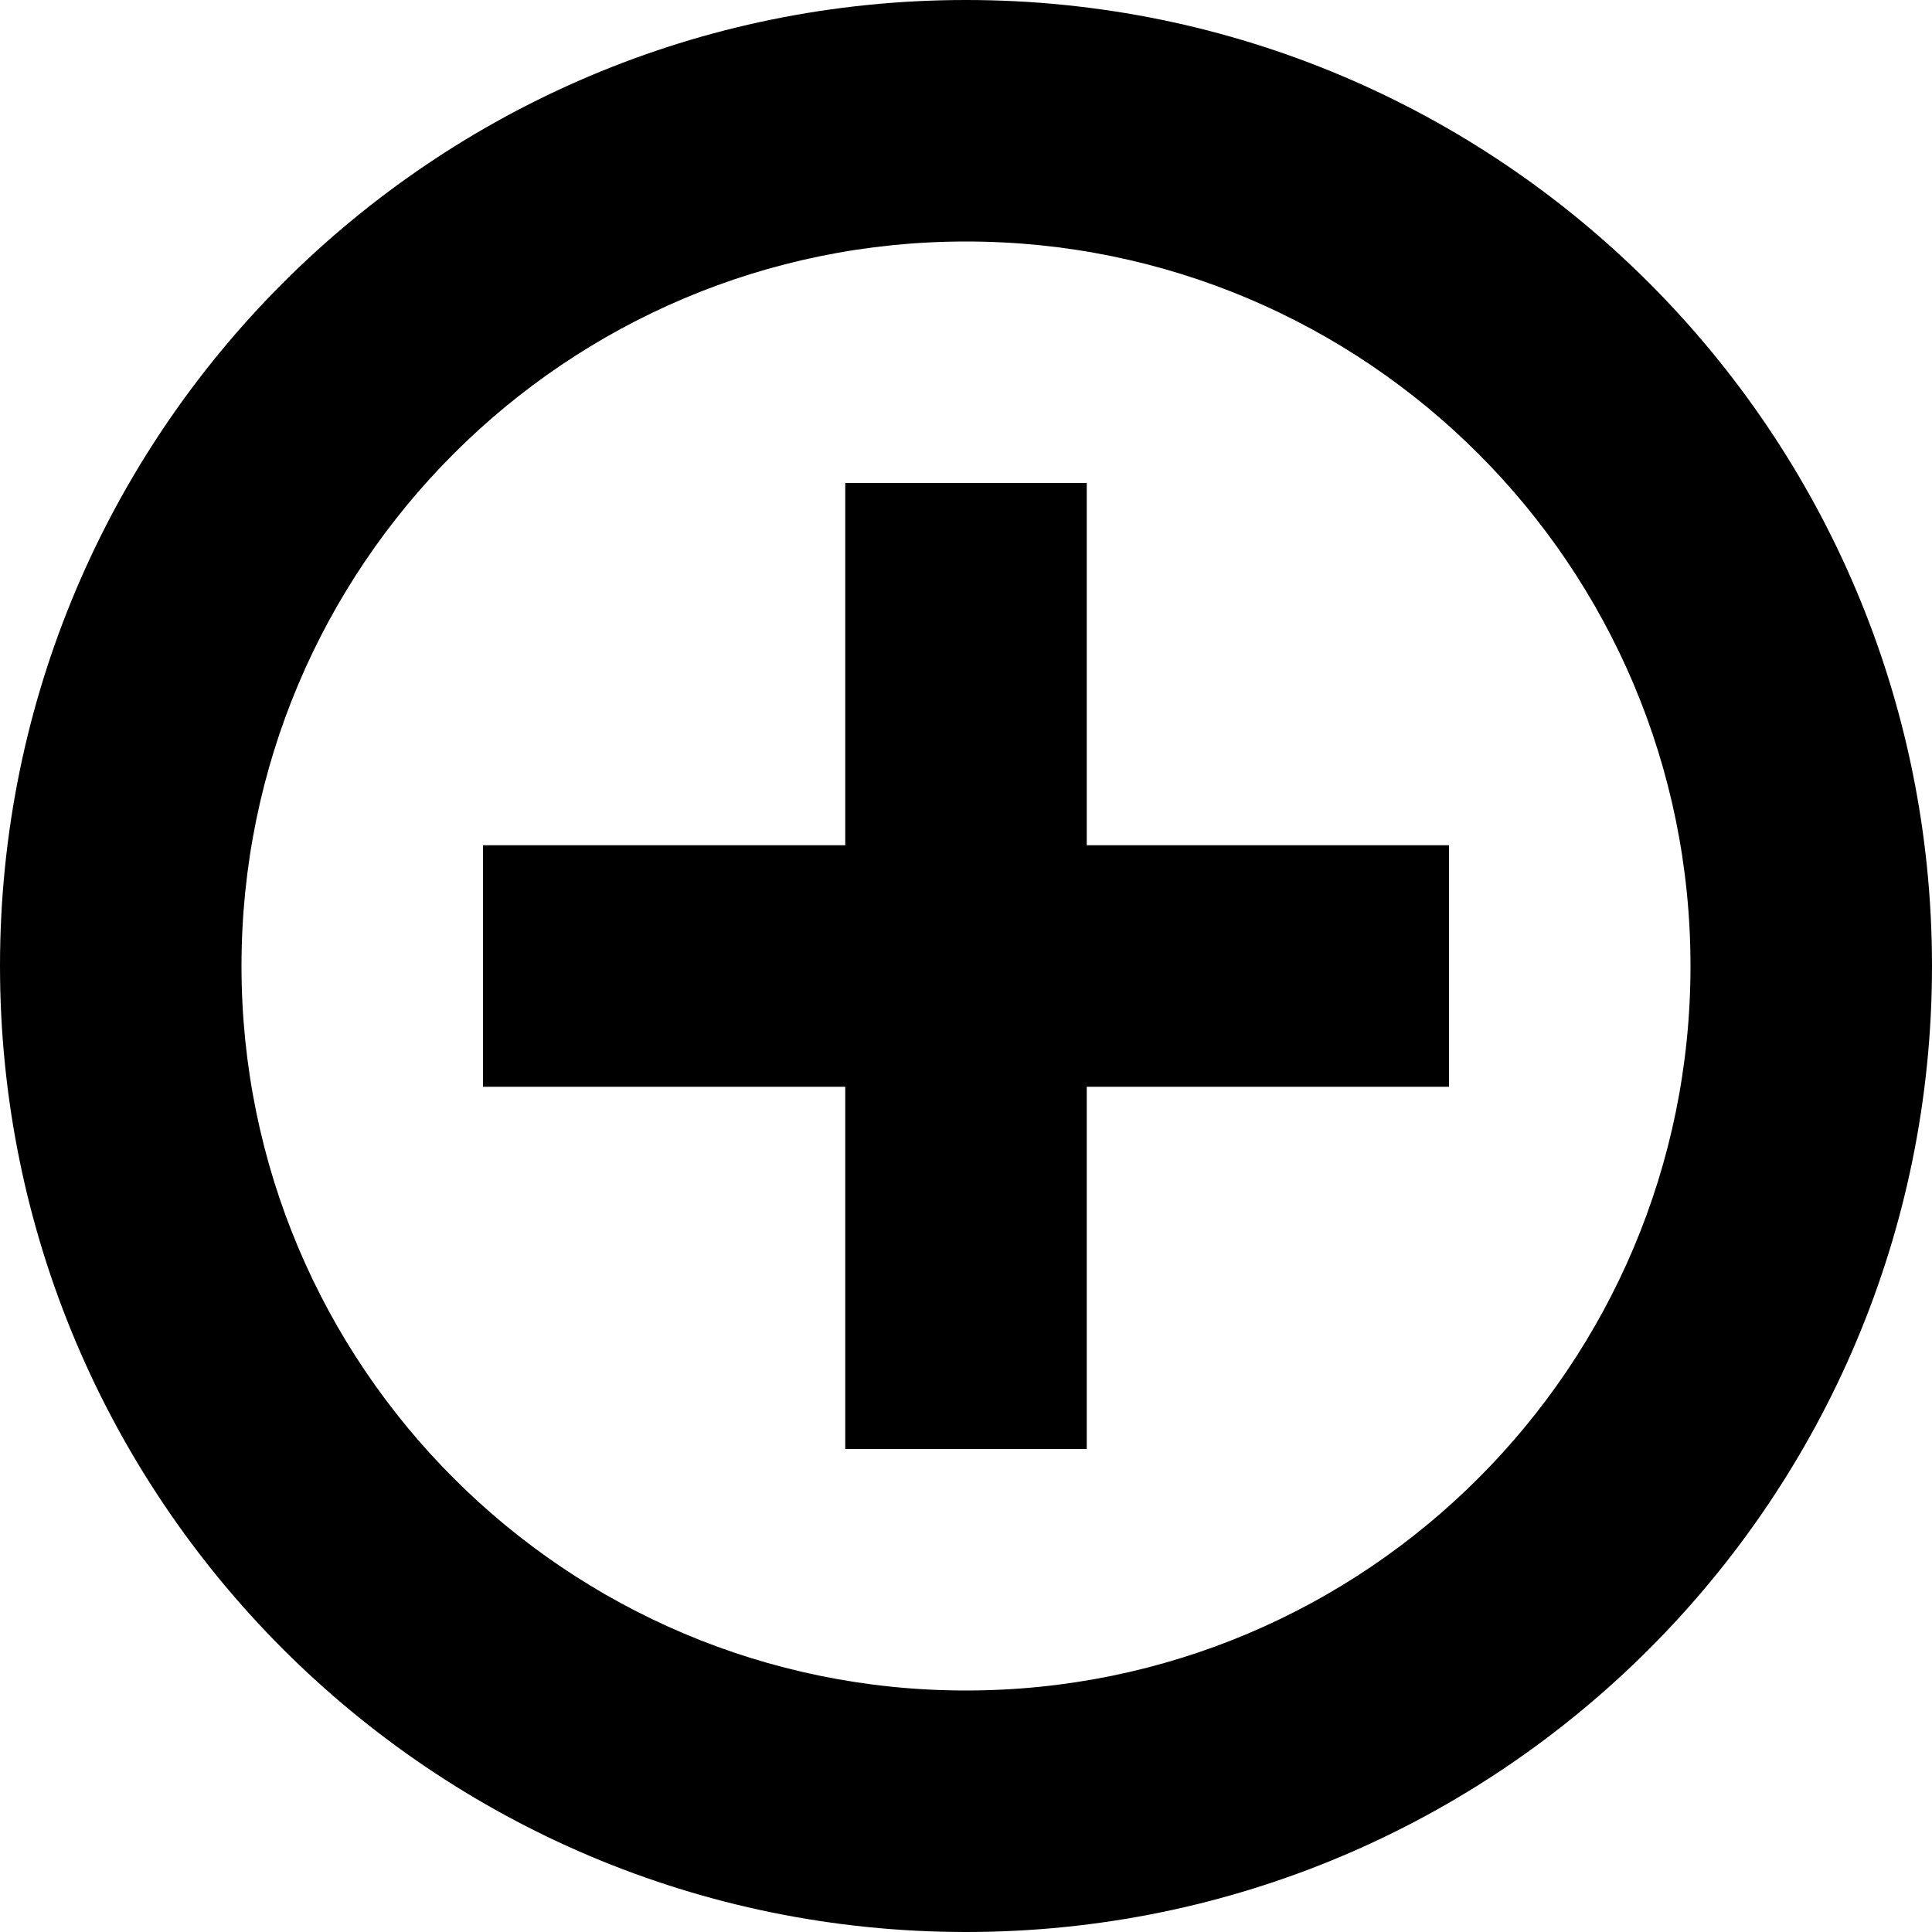
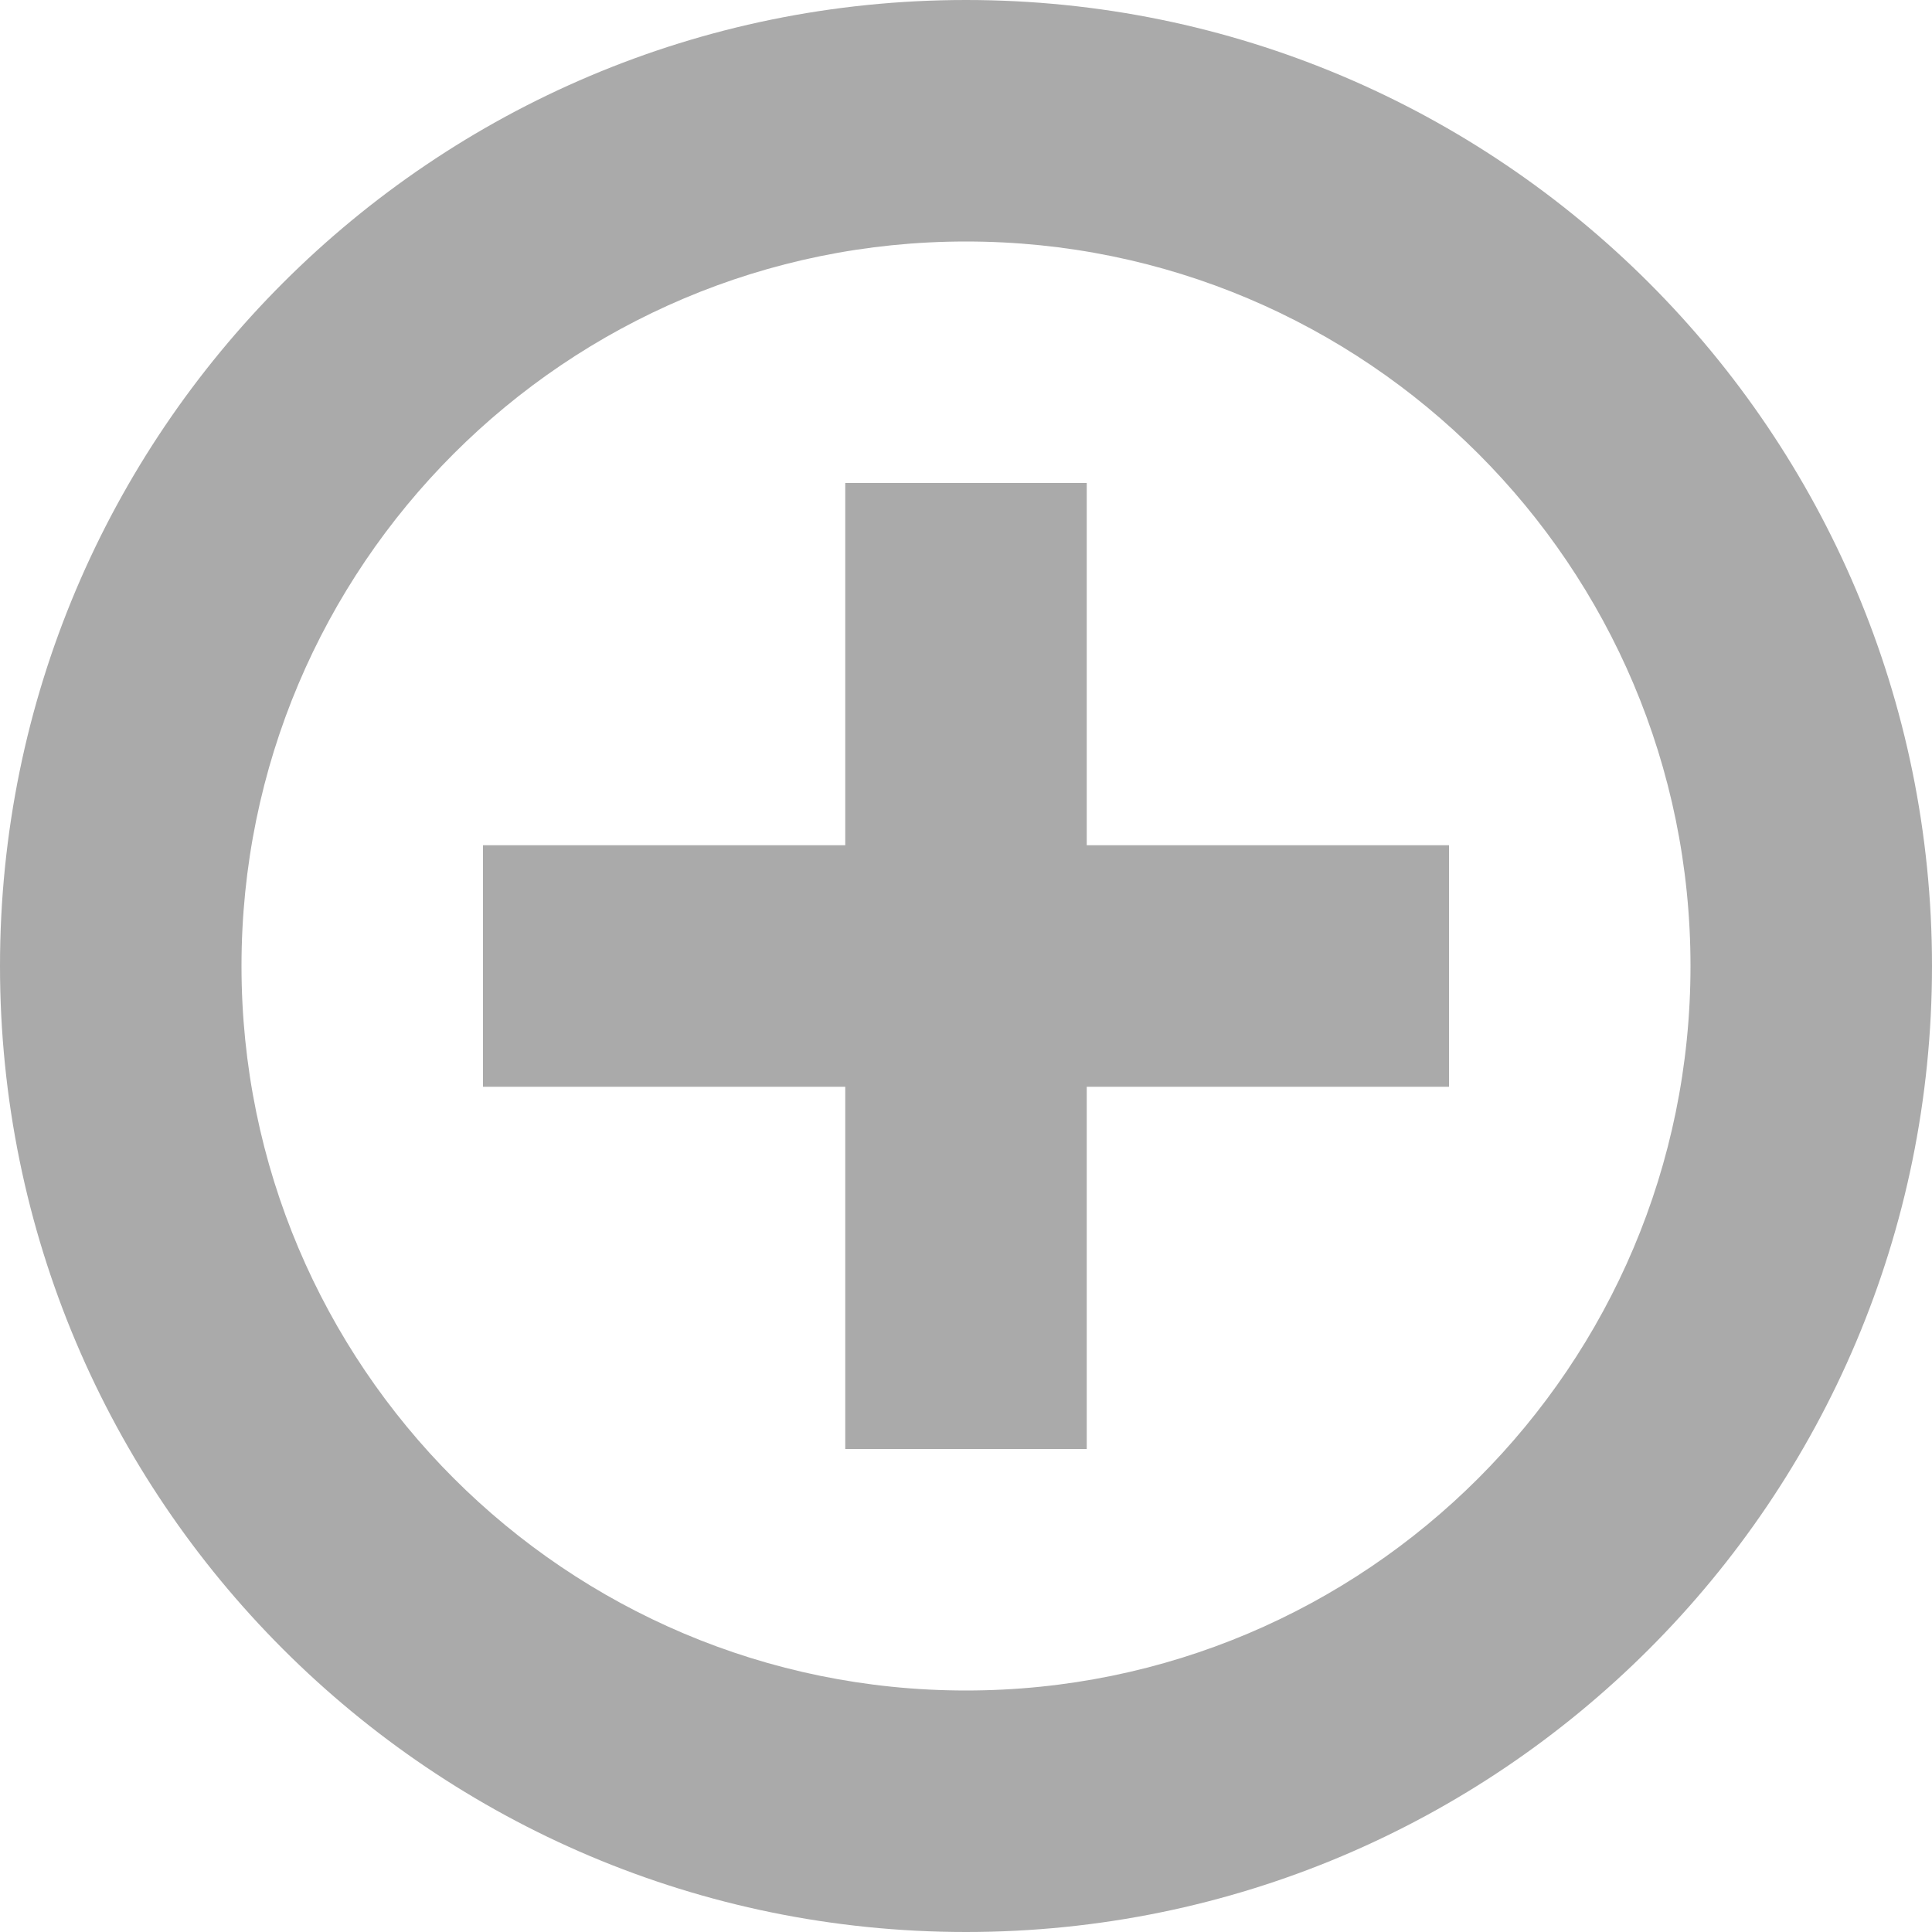
<svg xmlns="http://www.w3.org/2000/svg" enable-background="new 0 0 512 512" height="512px" id="Layer_1" version="1.1" viewBox="0 0 512 512" width="512px" xml:space="preserve">
-   <path d="M256,512C114.625,512,0,397.391,0,256C0,114.609,114.625,0,256,0c141.391,0,256,114.609,256,256  C512,397.391,397.391,512,256,512z M256,64C149.969,64,64,149.969,64,256s85.969,192,192,192c106.047,0,192-85.969,192-192  S362.047,64,256,64z M288,384h-64v-96h-96v-64h96v-96h64v96h96v64h-96V384z" />
+   <path fill="#aaa" d="M256,512C114.625,512,0,397.391,0,256C0,114.609,114.625,0,256,0c141.391,0,256,114.609,256,256  C512,397.391,397.391,512,256,512z M256,64C149.969,64,64,149.969,64,256s85.969,192,192,192c106.047,0,192-85.969,192-192  S362.047,64,256,64z M288,384h-64v-96h-96v-64h96v-96h64v96h96v64h-96V384z" />
</svg>
